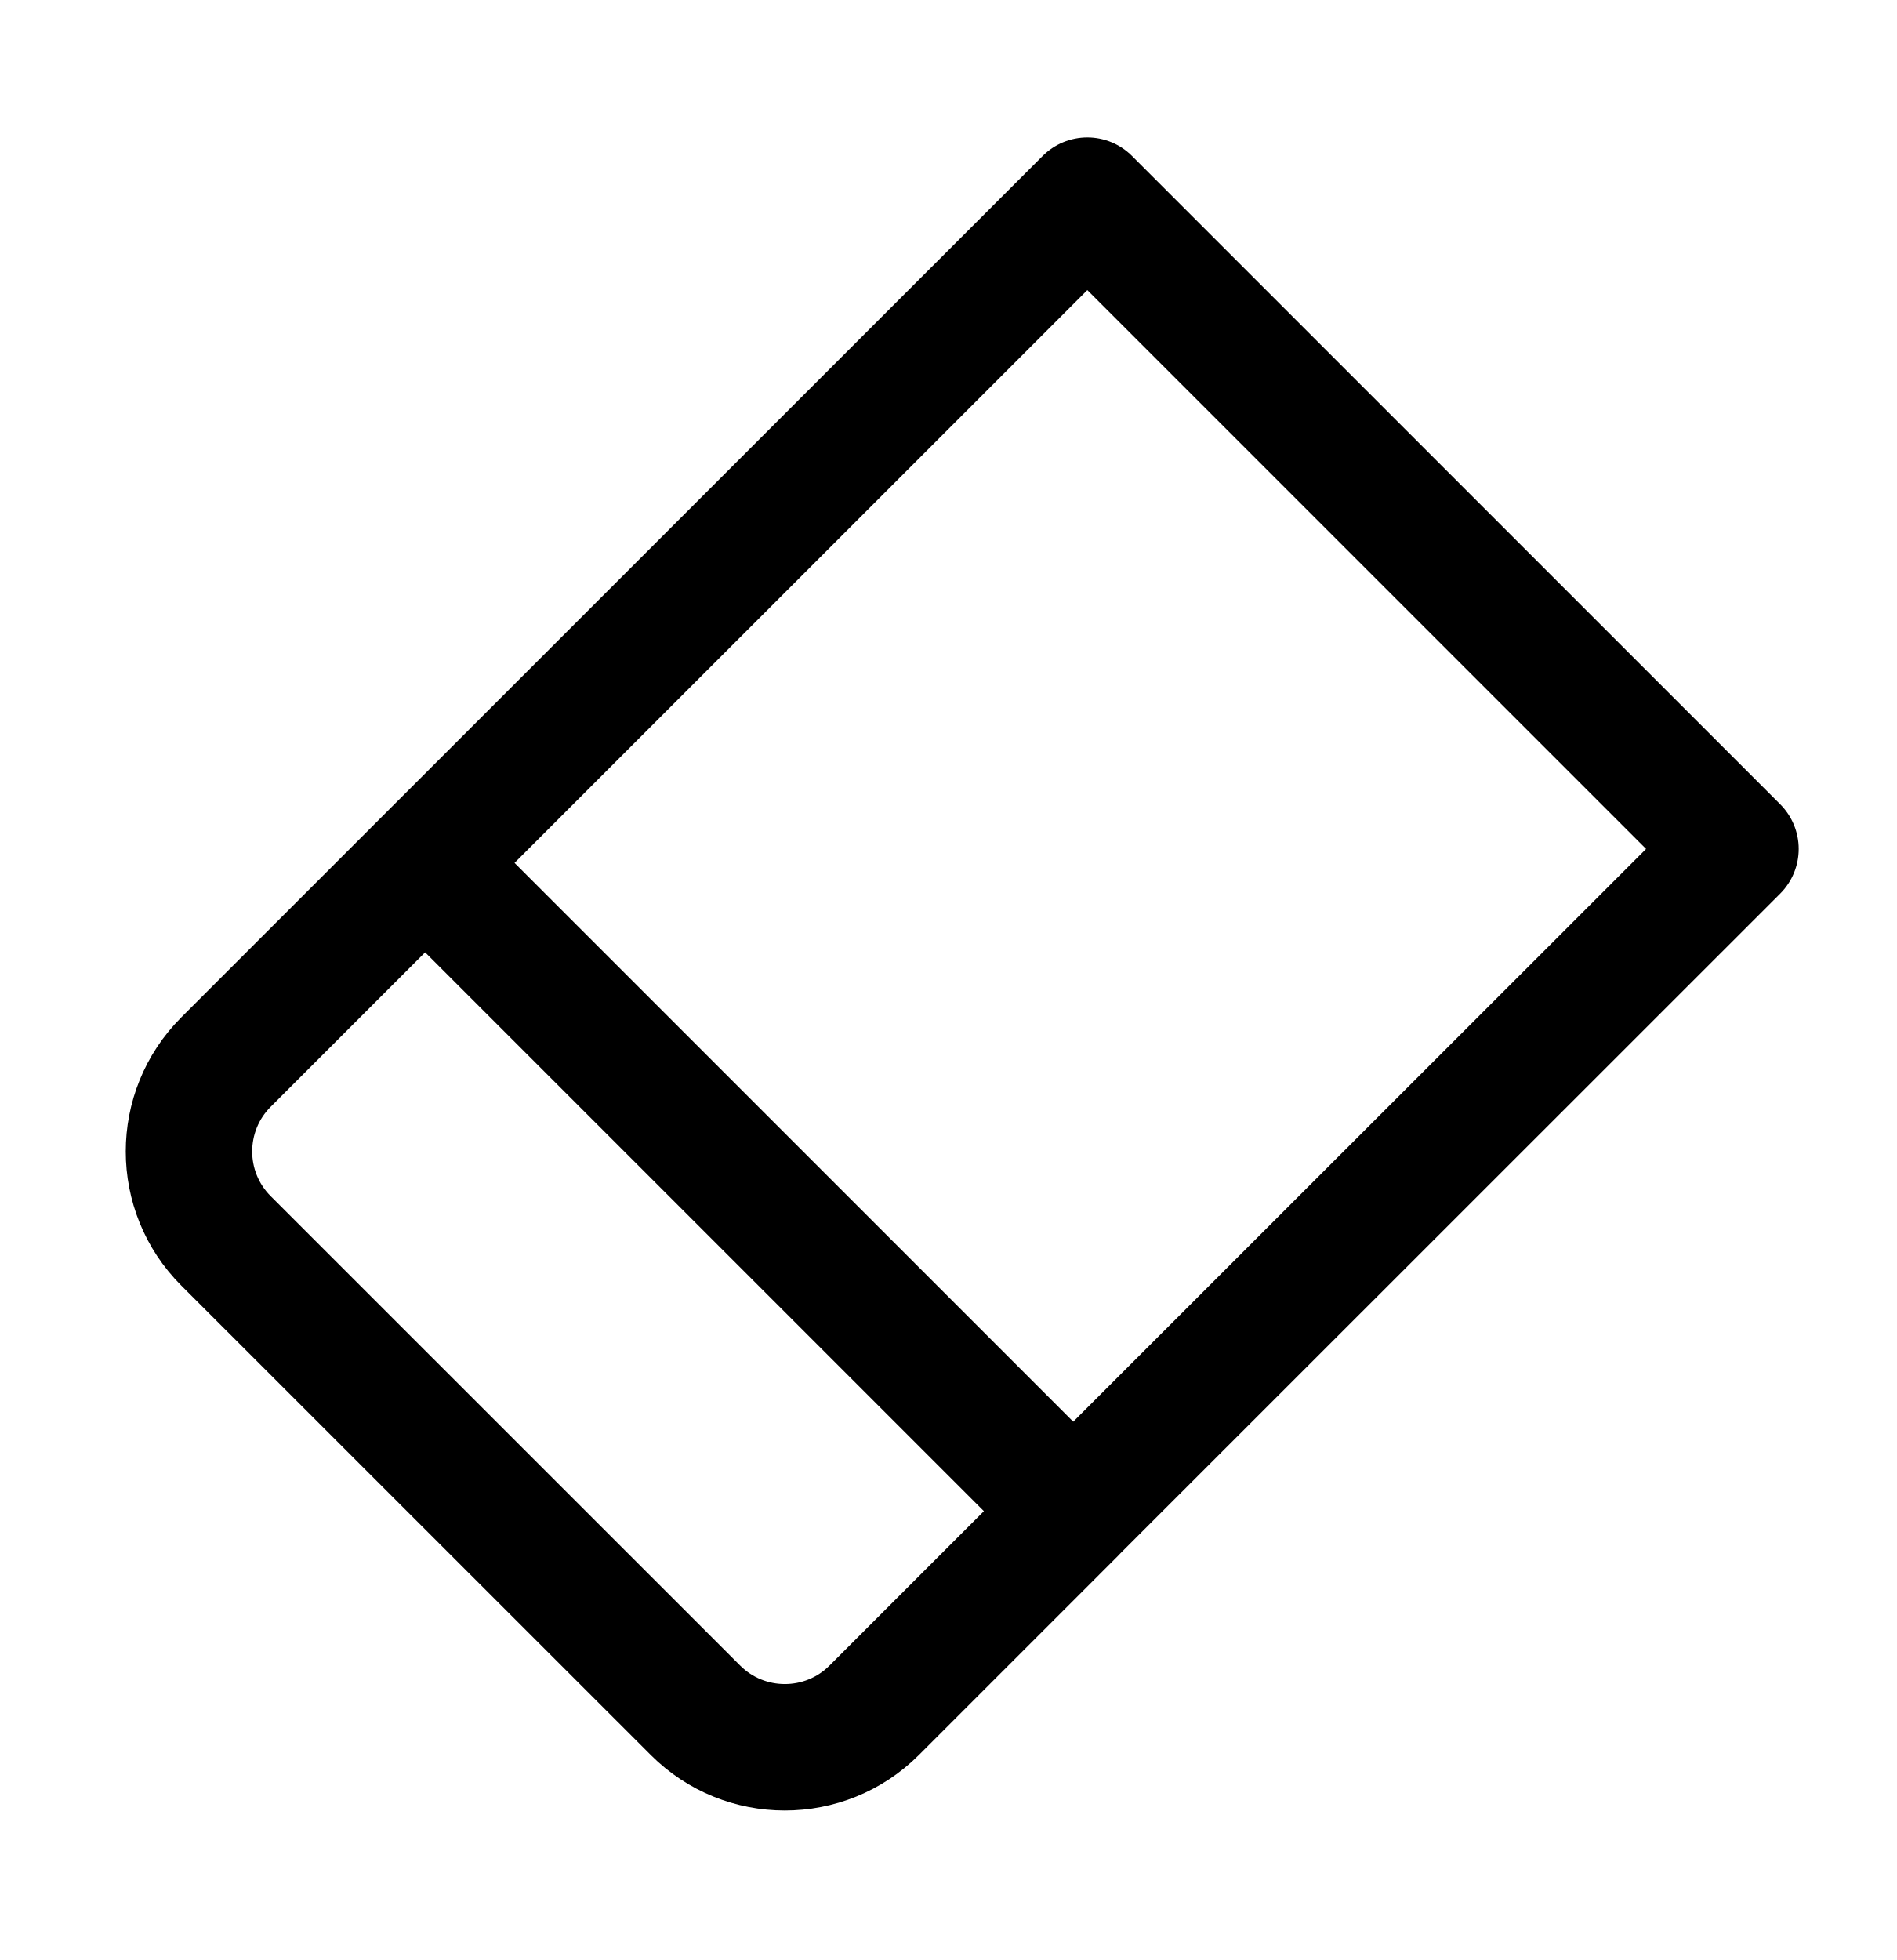
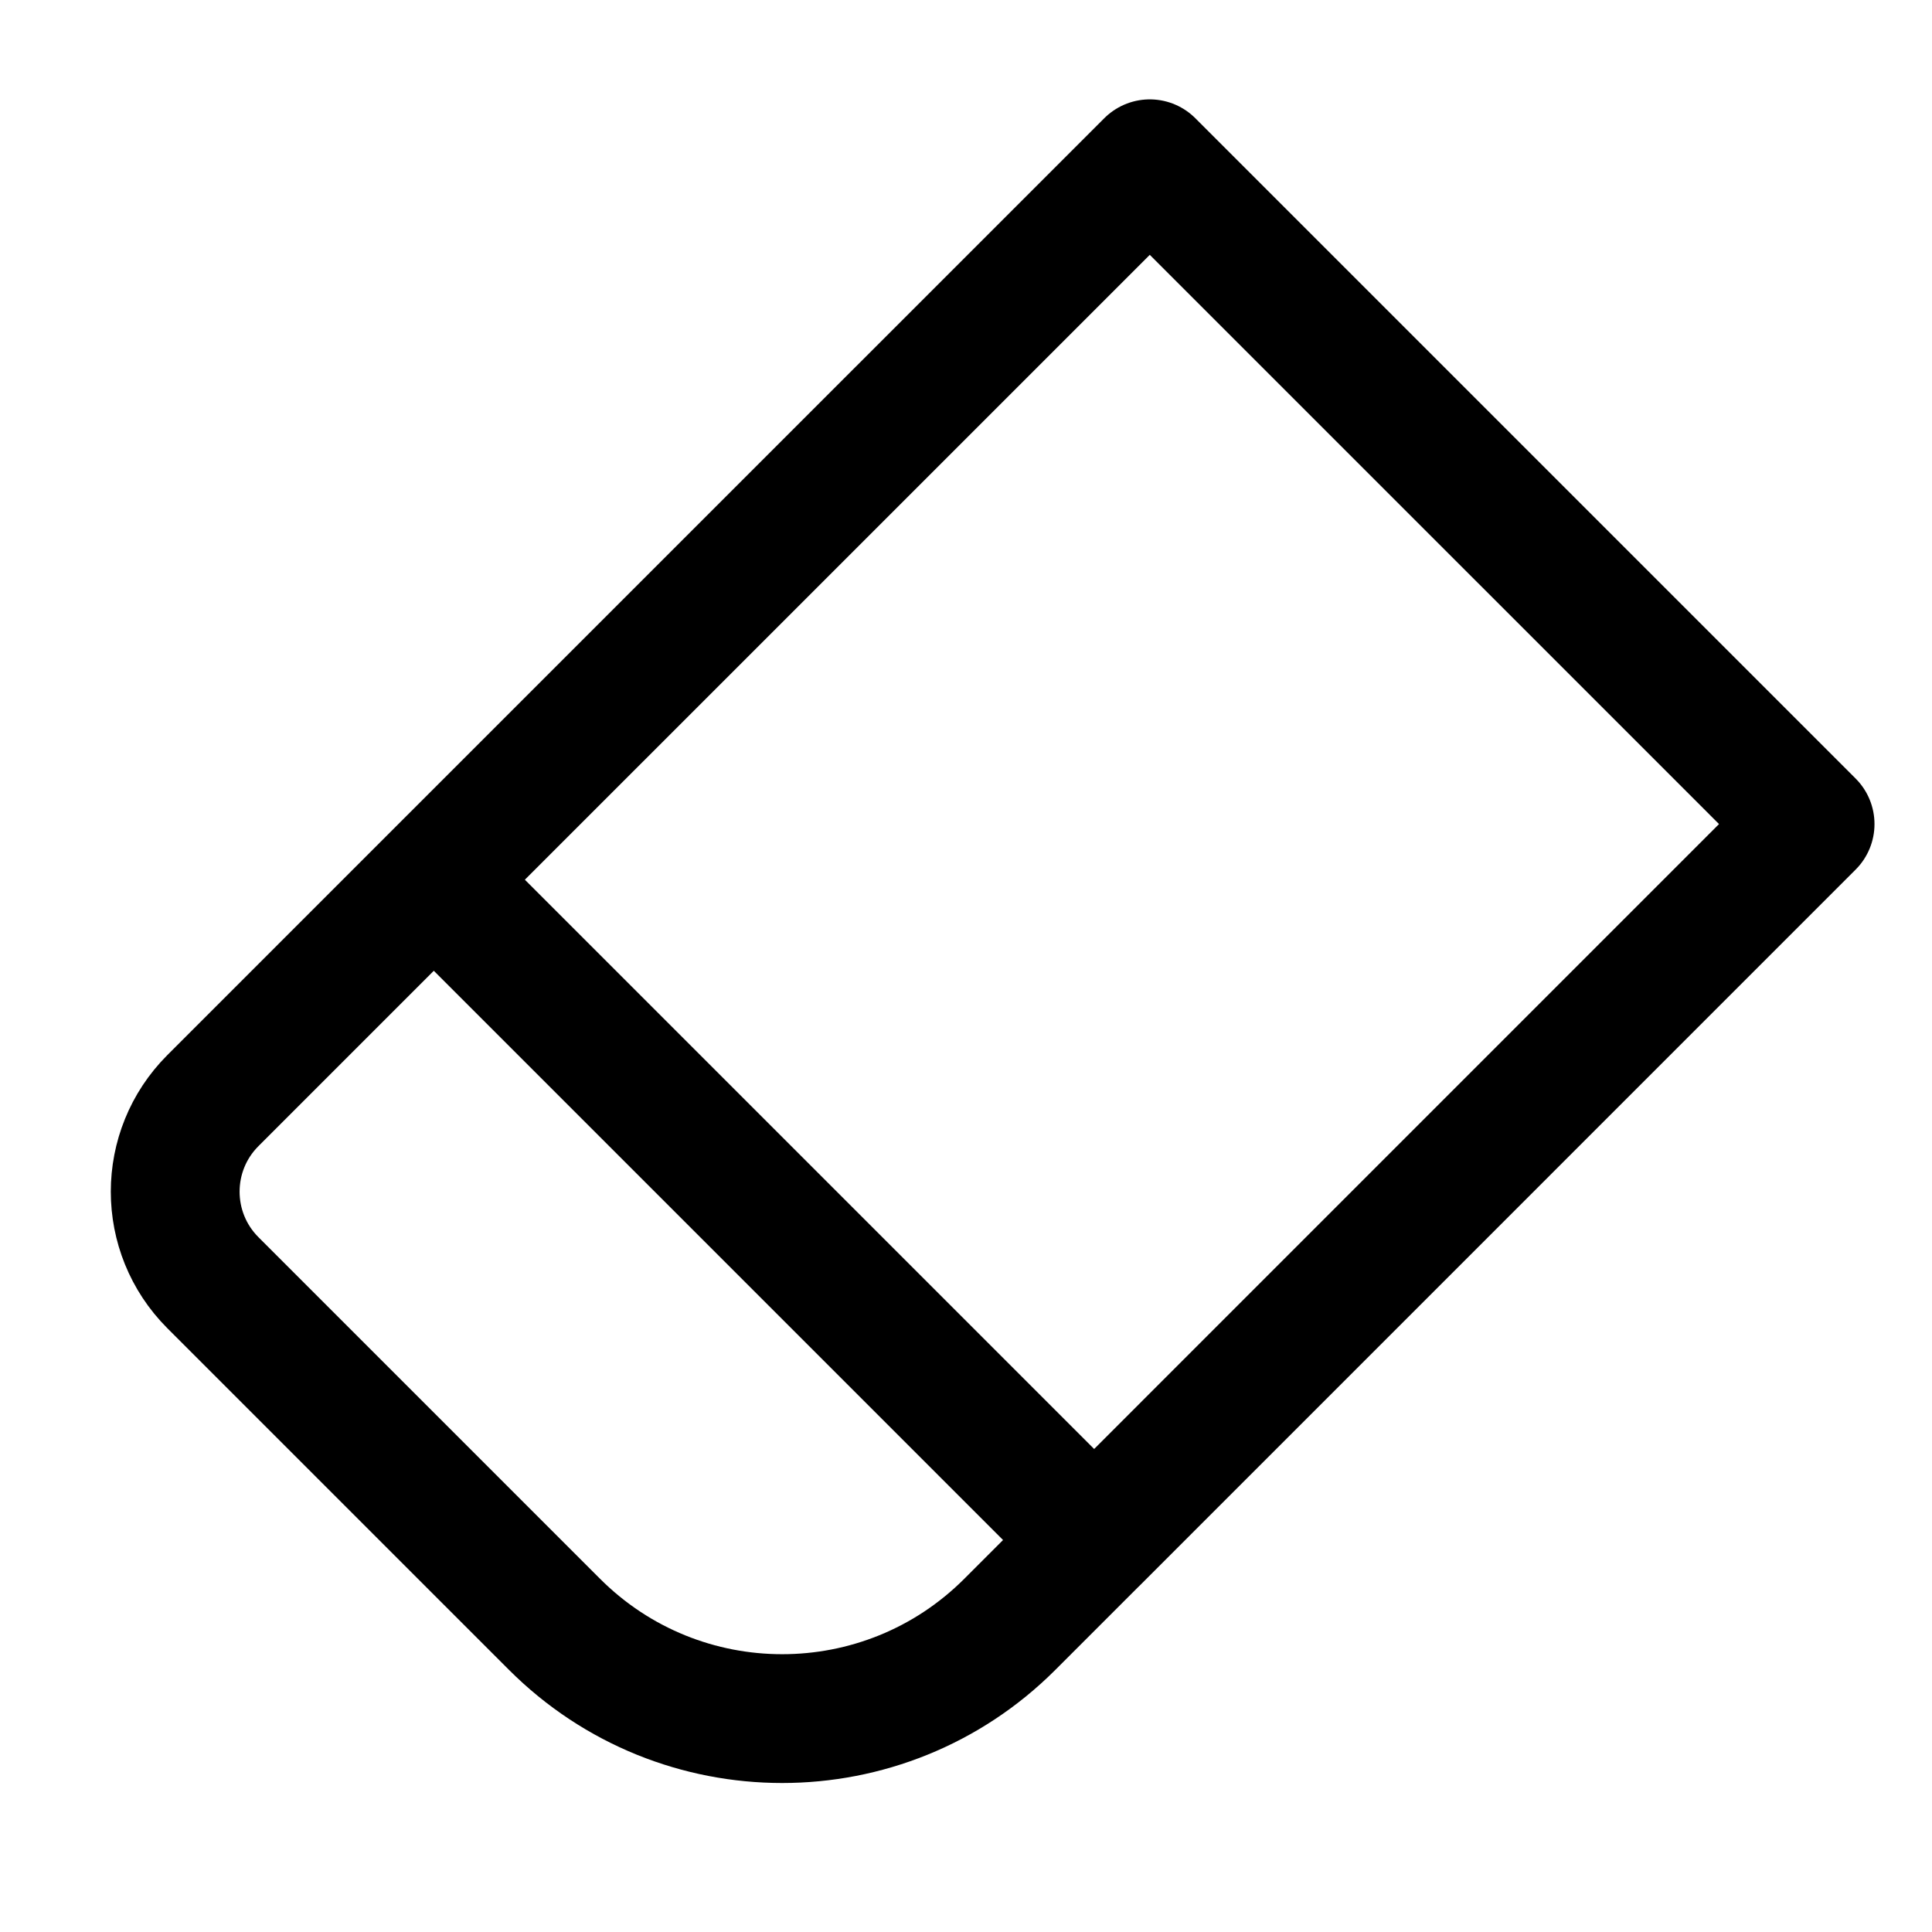
- <svg xmlns="http://www.w3.org/2000/svg" width="30" height="31" fill="none">
-   <path stroke="#000" stroke-linecap="round" stroke-linejoin="round" stroke-width="2" d="m6.725 13.648-3.15 3.15a2 2 0 0 0 0 2.828l7.426 7.424a2 2 0 0 0 2.828 0l3.149-3.149M6.725 13.648 17.2 3.174l10.253 10.253L16.977 23.9M6.725 13.648l10.253 10.253" />
+ <svg xmlns="http://www.w3.org/2000/svg" width="30" height="30" fill="none">
+   <path stroke="#000" stroke-linecap="round" stroke-linejoin="round" stroke-width="2" d="m6.736 13.66-3.43 3.43a2 2 0 0 0 0 2.828l5.304 5.304a5 5 0 0 0 7.071 0l1.308-1.308M6.736 13.66 17.854 2.543l10.253 10.253L16.99 23.914M6.736 13.66 16.99 23.914" />
</svg>
